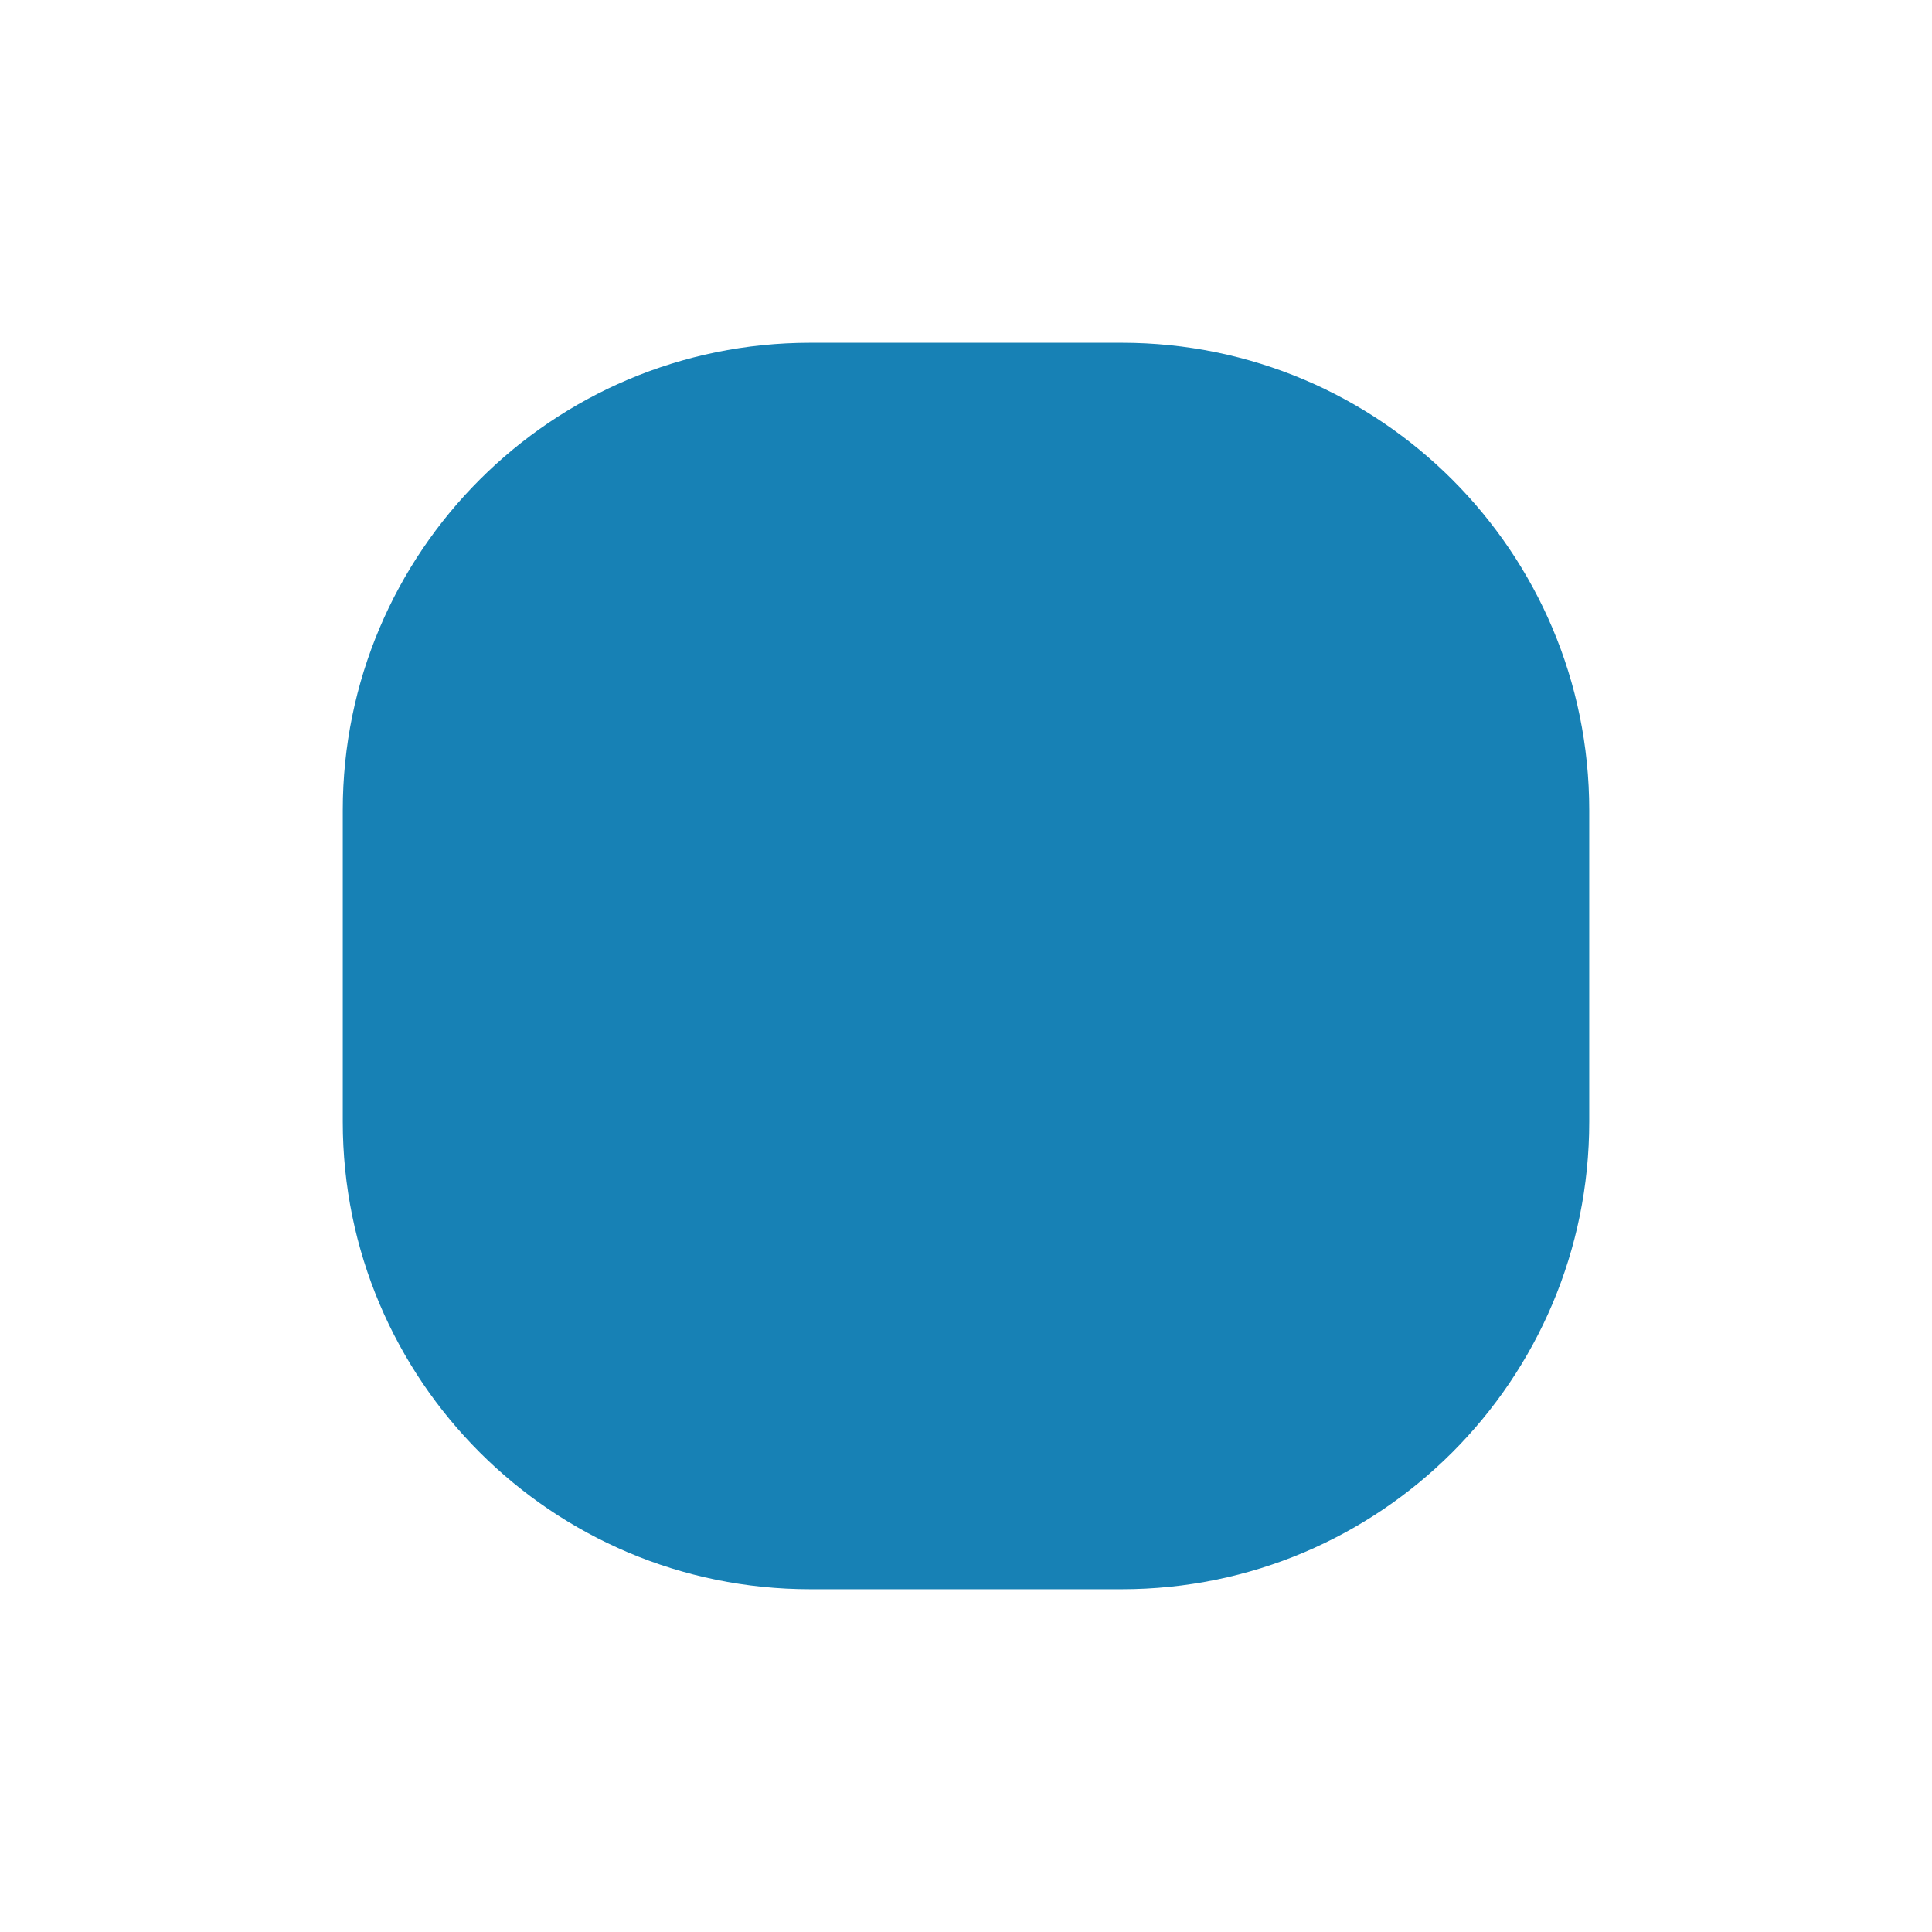
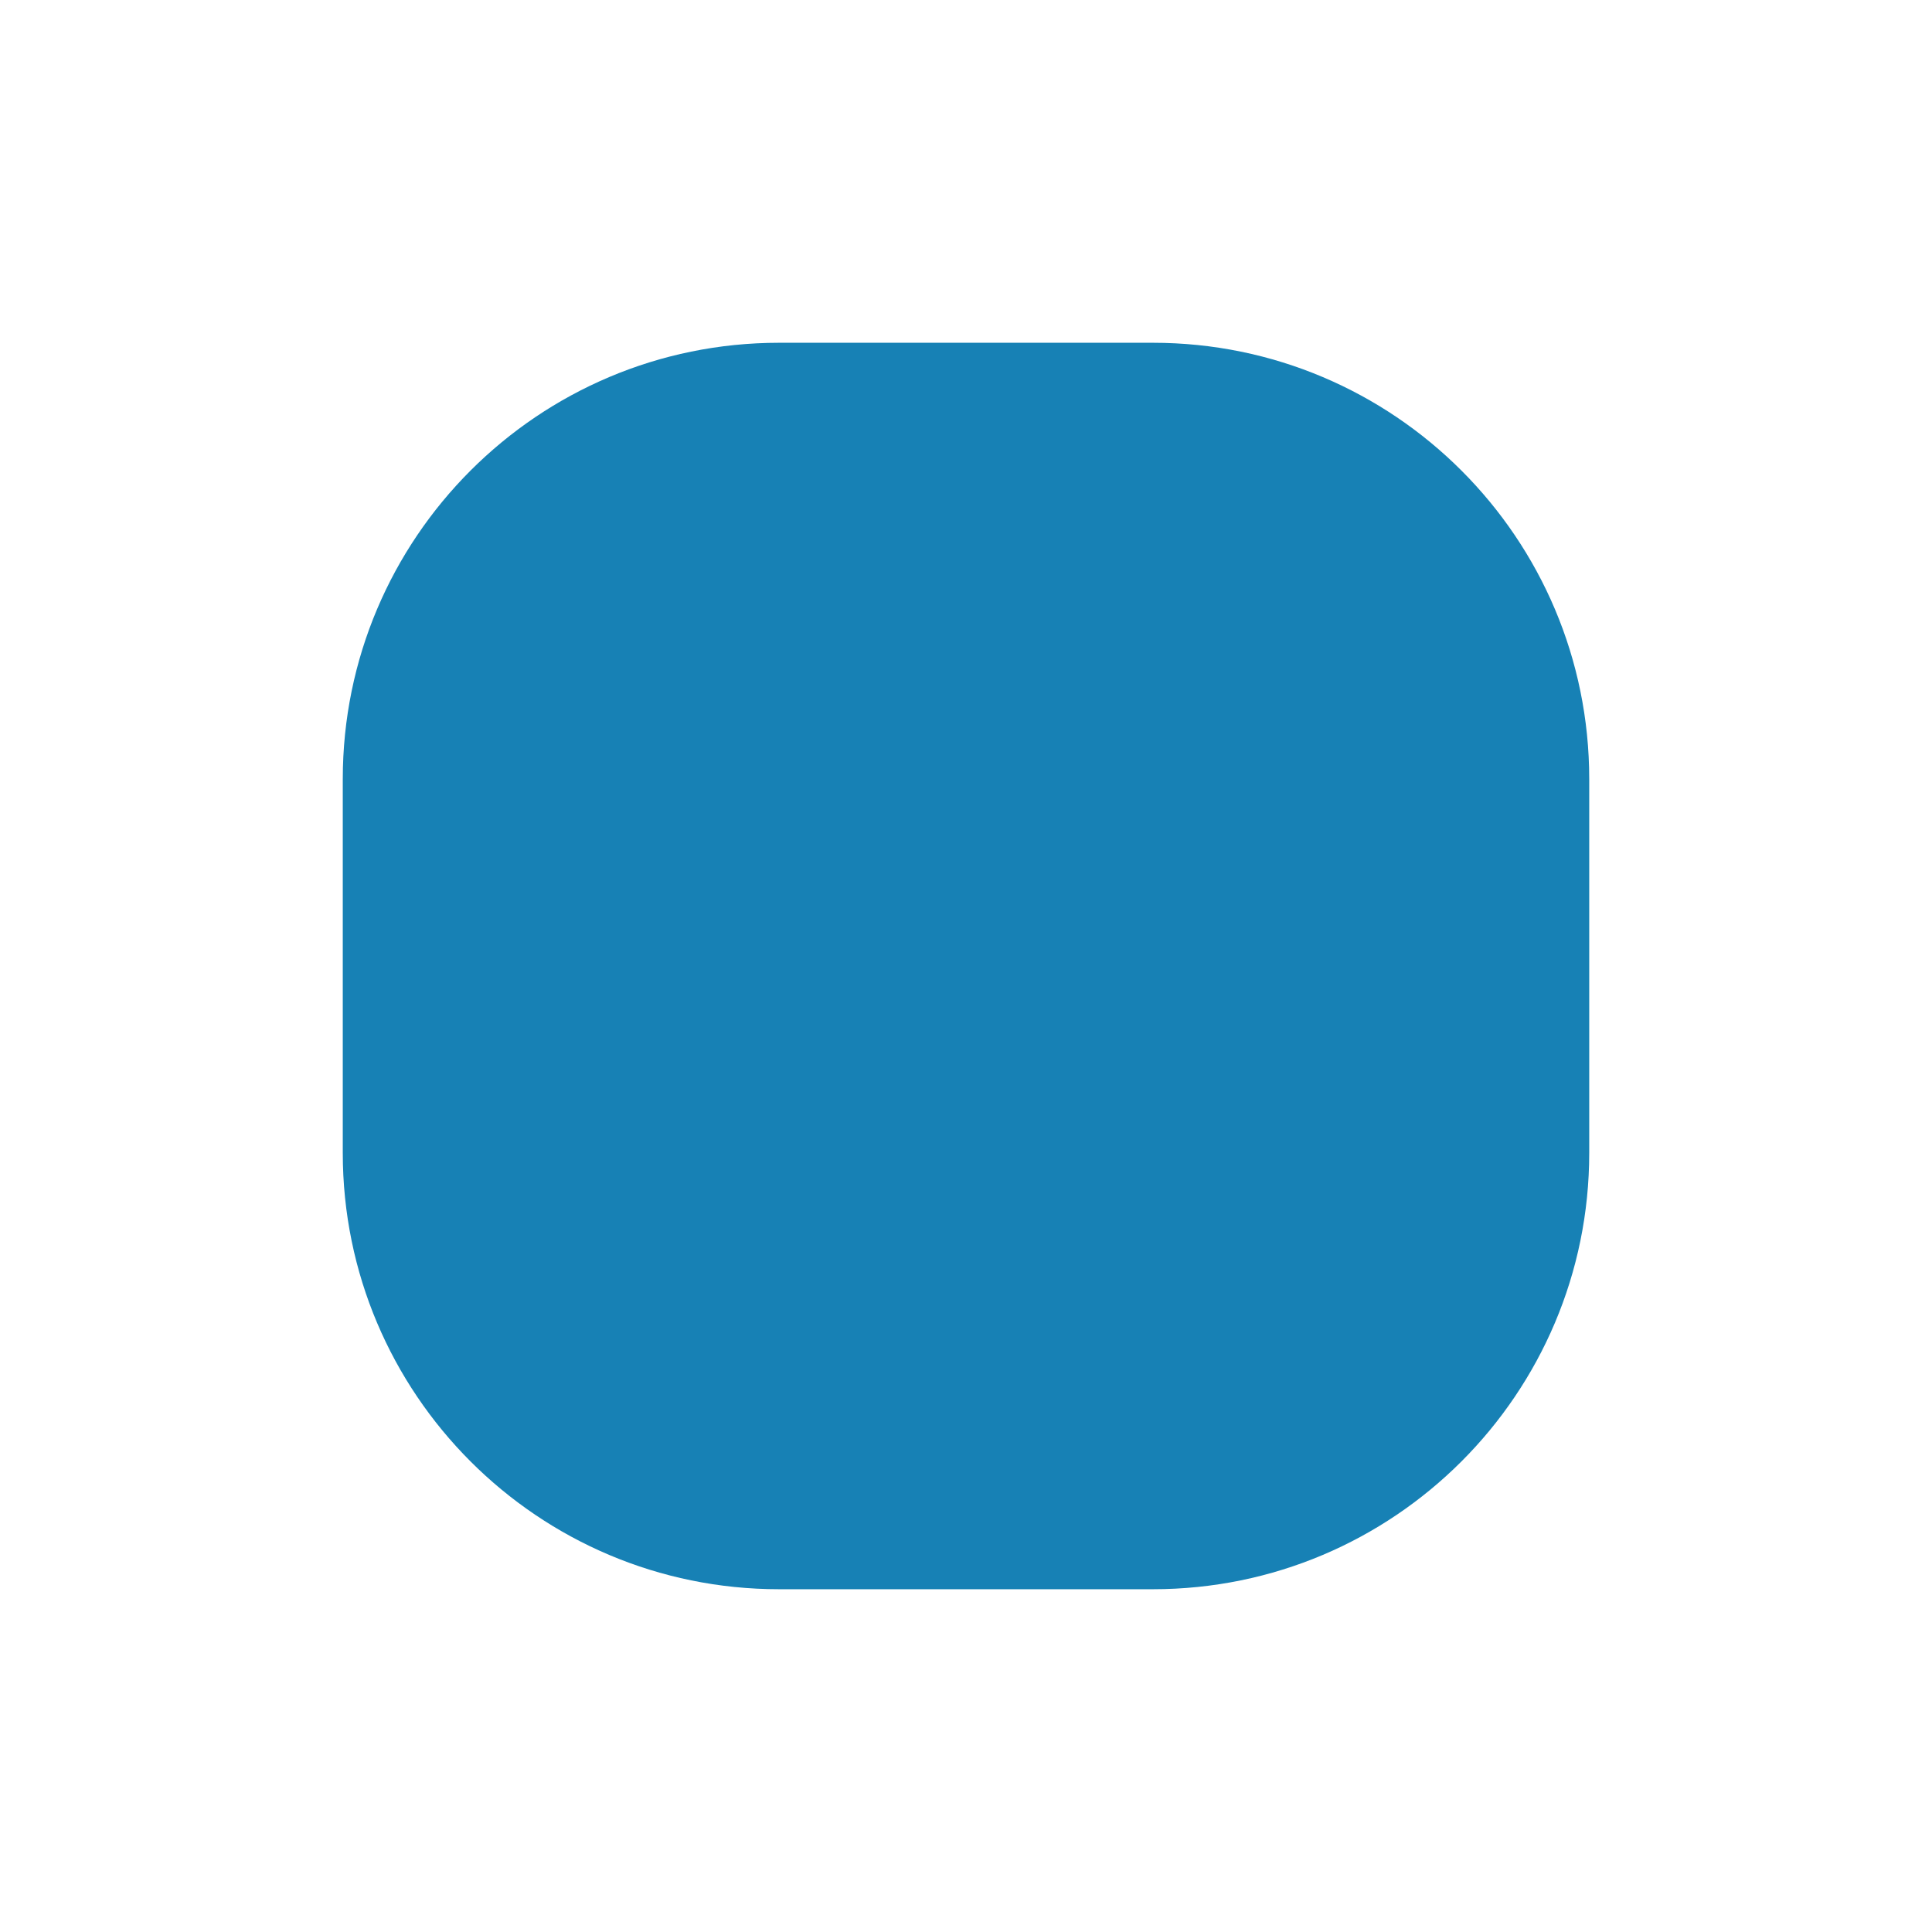
<svg xmlns="http://www.w3.org/2000/svg" width="31" height="31" version="1.1" id="svg6" viewBox="0 0 31 31">
  <defs id="defs10">
    </defs>
-   <path id="svg_1" width="40" height="40" x="10" y="10" fill="#015ad7" stroke="#000000" stroke-width="0" rx="0" d="m 25,10 h 10 a 15,15 45 0 1 15,15 v 10 a 15,15 135 0 1 -15,15 h -10 a 15,15 45 0 1 -15,-15 v -10 a 15,15 135 0 1 15,-15 z" style="fill:#1781b5;fill-opacity:1" transform="matrix(0.5,0,0,0.5,0.4999995,0.4999995)" />
+   <path id="svg_1" width="40" height="40" x="10" y="10" fill="#015ad7" stroke="#000000" stroke-width="0" rx="0" d="m 24,10 h 12 a 14,14 45 0 1 14,14 v 12 a 14,14 135 0 1 -14,14 h -12 a 14,14 45 0 1 -14,-14 v -12 a 14,14 135 0 1 14,-14 z" style="fill:#1781b5;fill-opacity:1" transform="matrix(0.5,0,0,0.5,0.4999995,0.4999995)" />
</svg>
